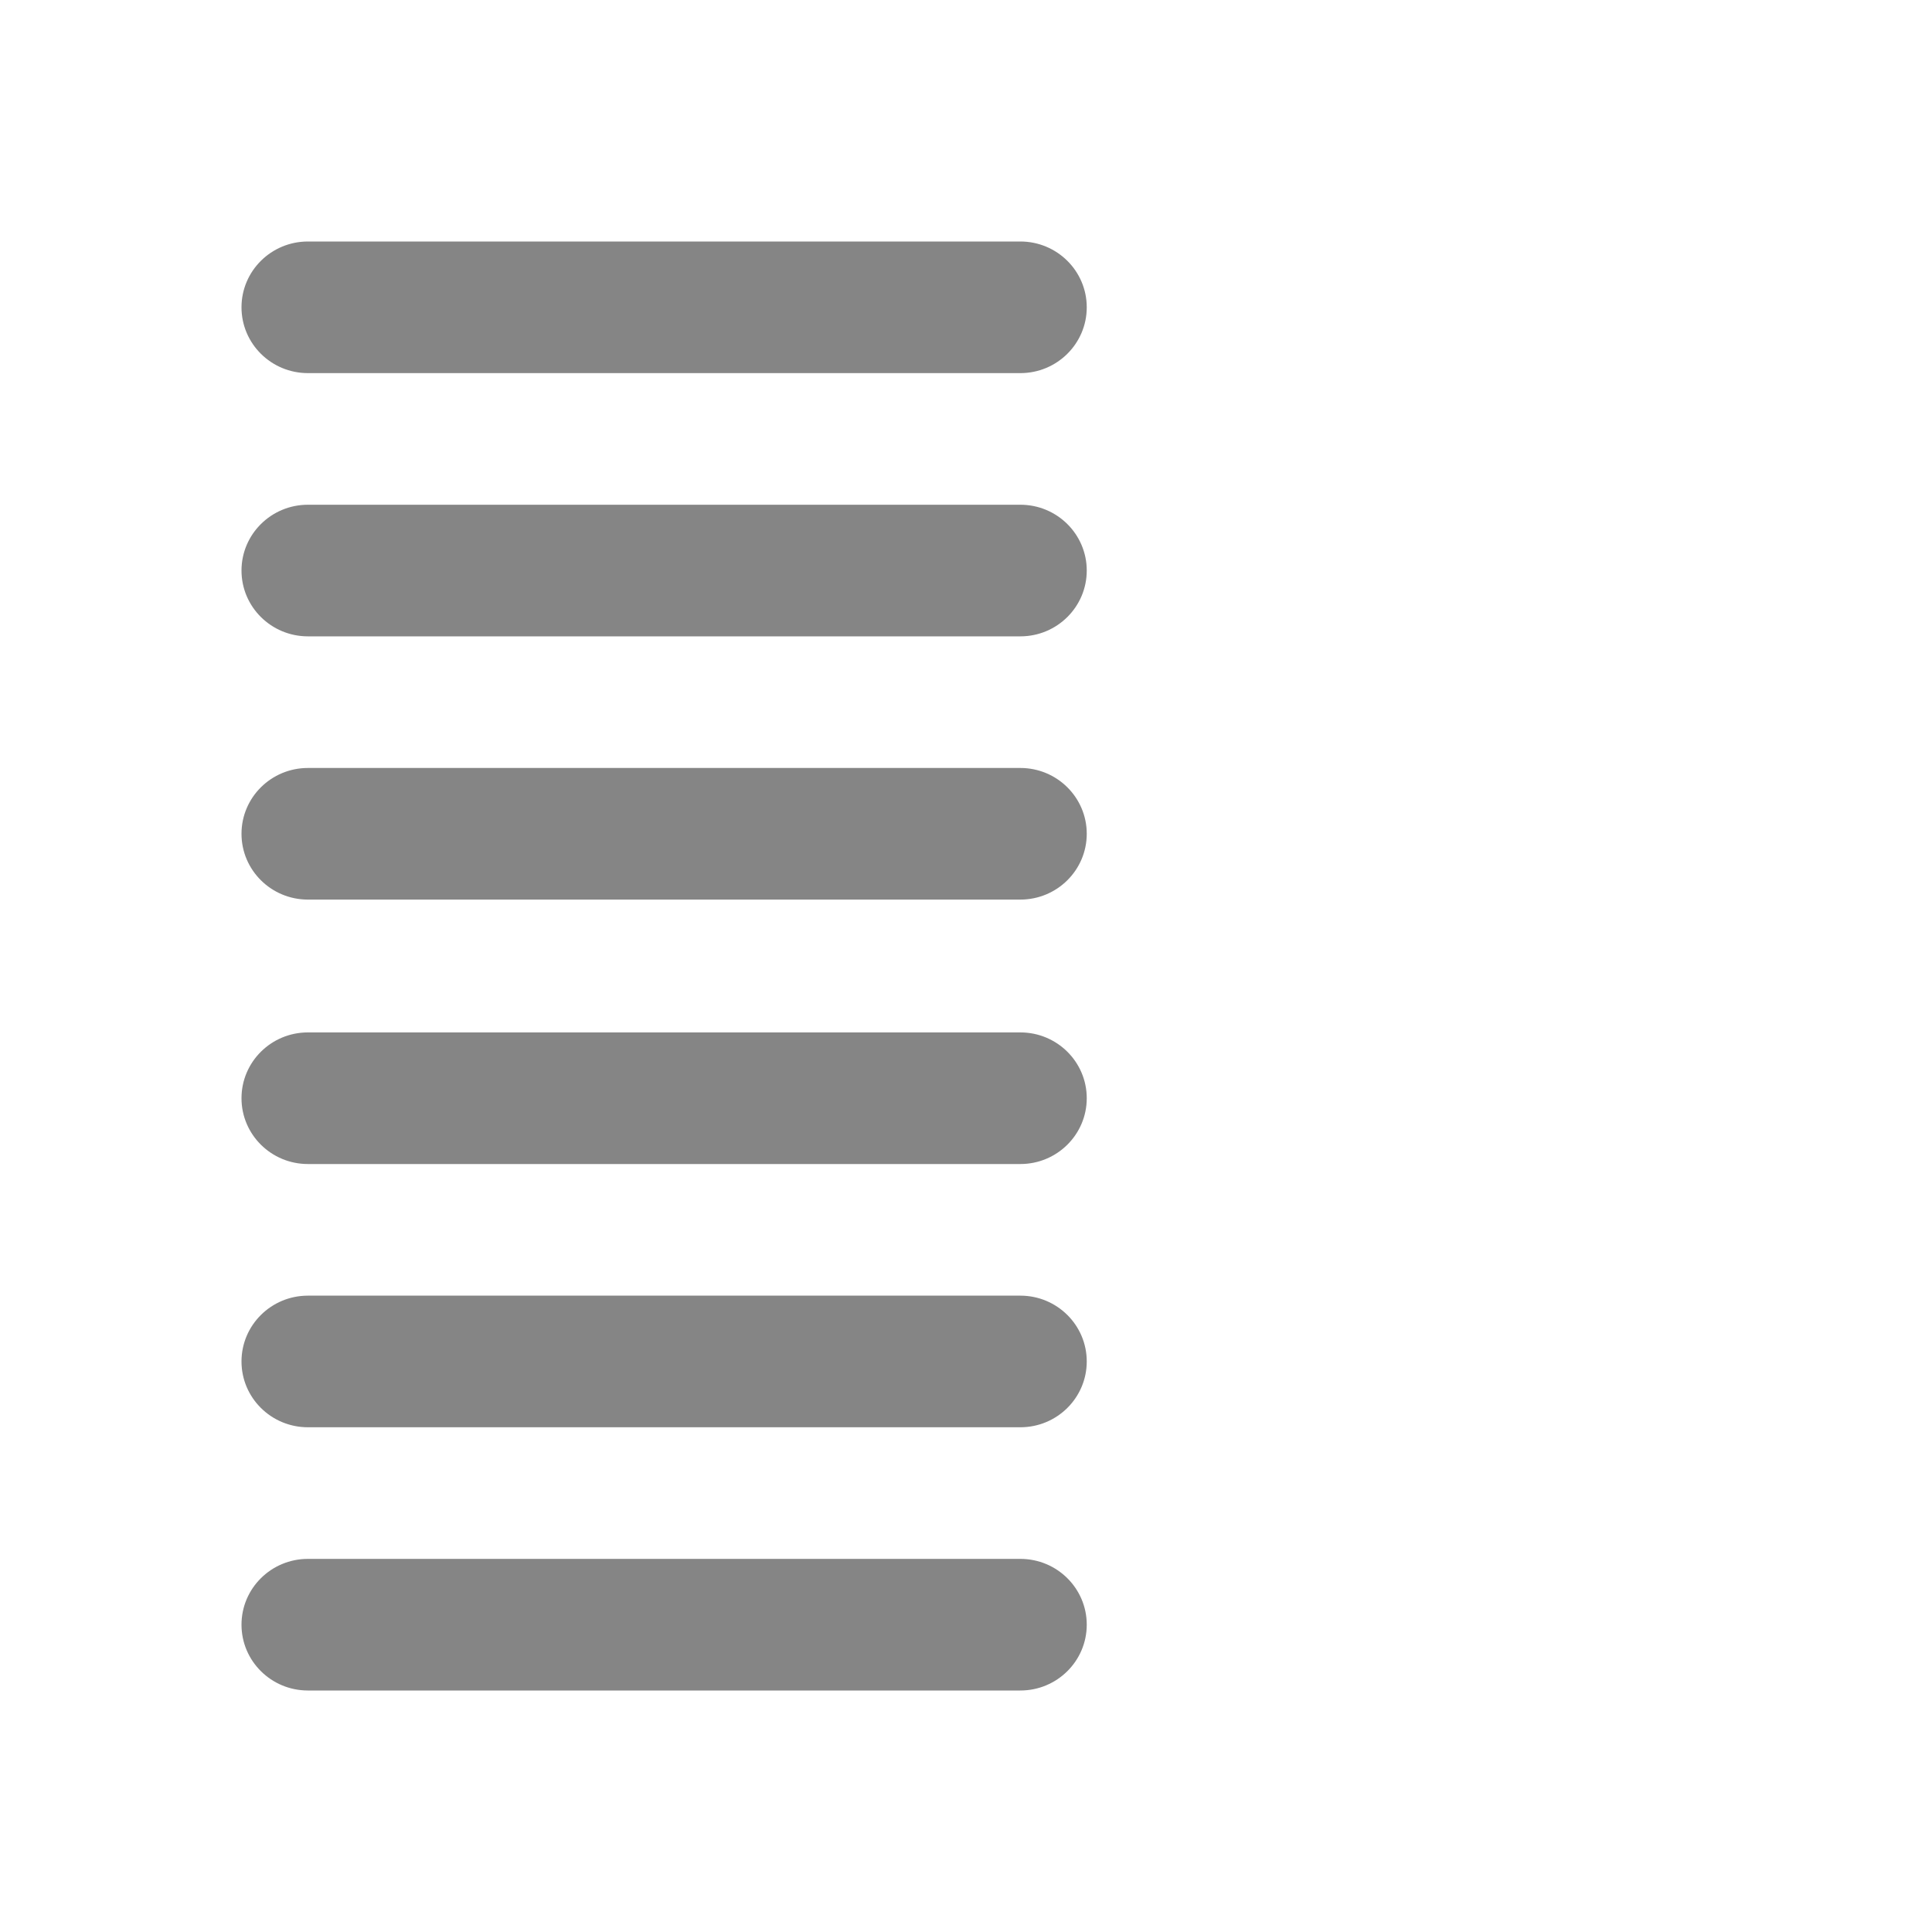
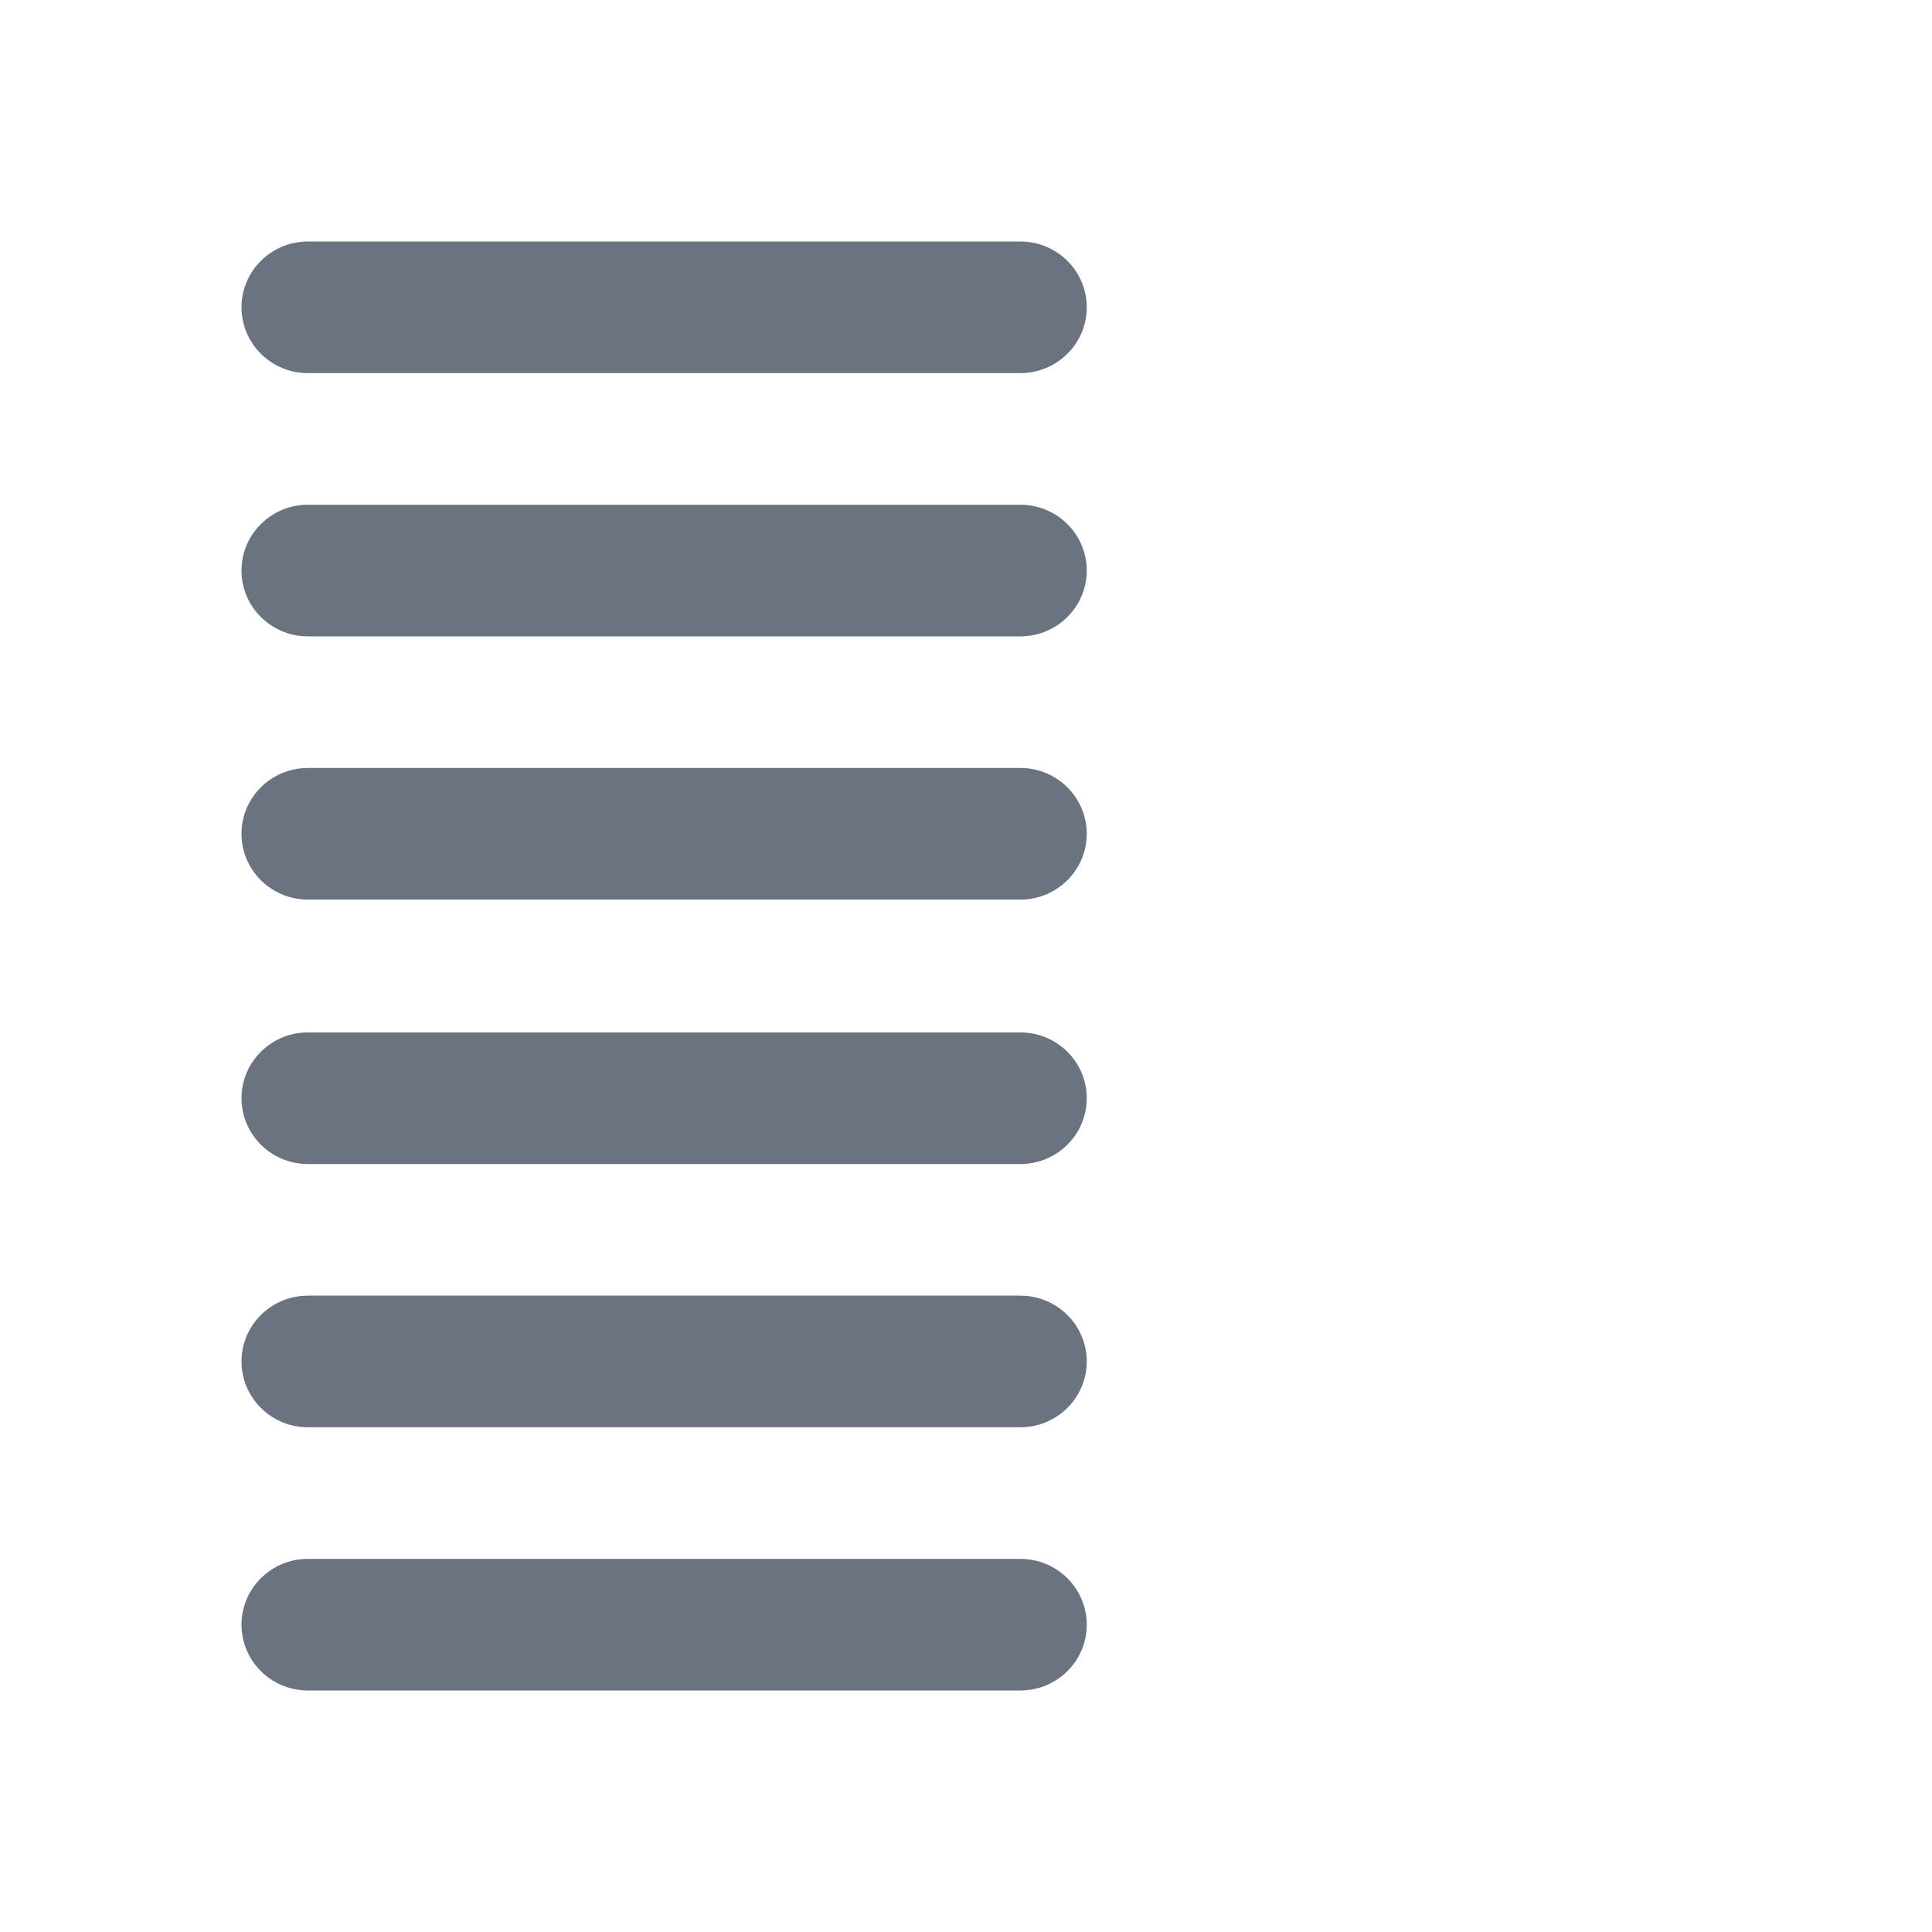
<svg xmlns="http://www.w3.org/2000/svg" width="16" height="16" viewBox="0 0 16 16" fill="none">
-   <rect x="2" y="2" width="7" height="1.09" rx="0.55" fill="#858585" />
-   <rect x="2" y="4.18" width="7" height="1.09" rx="0.55" fill="#858585" />
-   <rect x="2" y="6.36" width="7" height="1.09" rx="0.55" fill="#858585" />
-   <rect x="2" y="8.55" width="7" height="1.09" rx="0.55" fill="#858585" />
-   <rect x="2" y="10.73" width="7" height="1.09" rx="0.55" fill="#858585" />
-   <rect x="2" y="12.91" width="7" height="1.09" rx="0.55" fill="#858585" />
+   <rect x="2" y="2" width="7" height="1.09" rx="0.55" fill="#6B7280" />
+   <rect x="2" y="4.18" width="7" height="1.09" rx="0.55" fill="#6B7280" />
+   <rect x="2" y="6.36" width="7" height="1.09" rx="0.55" fill="#6B7280" />
+   <rect x="2" y="8.55" width="7" height="1.09" rx="0.55" fill="#6B7280" />
+   <rect x="2" y="10.73" width="7" height="1.09" rx="0.55" fill="#6B7280" />
+   <rect x="2" y="12.91" width="7" height="1.09" rx="0.55" fill="#6B7280" />
</svg>
